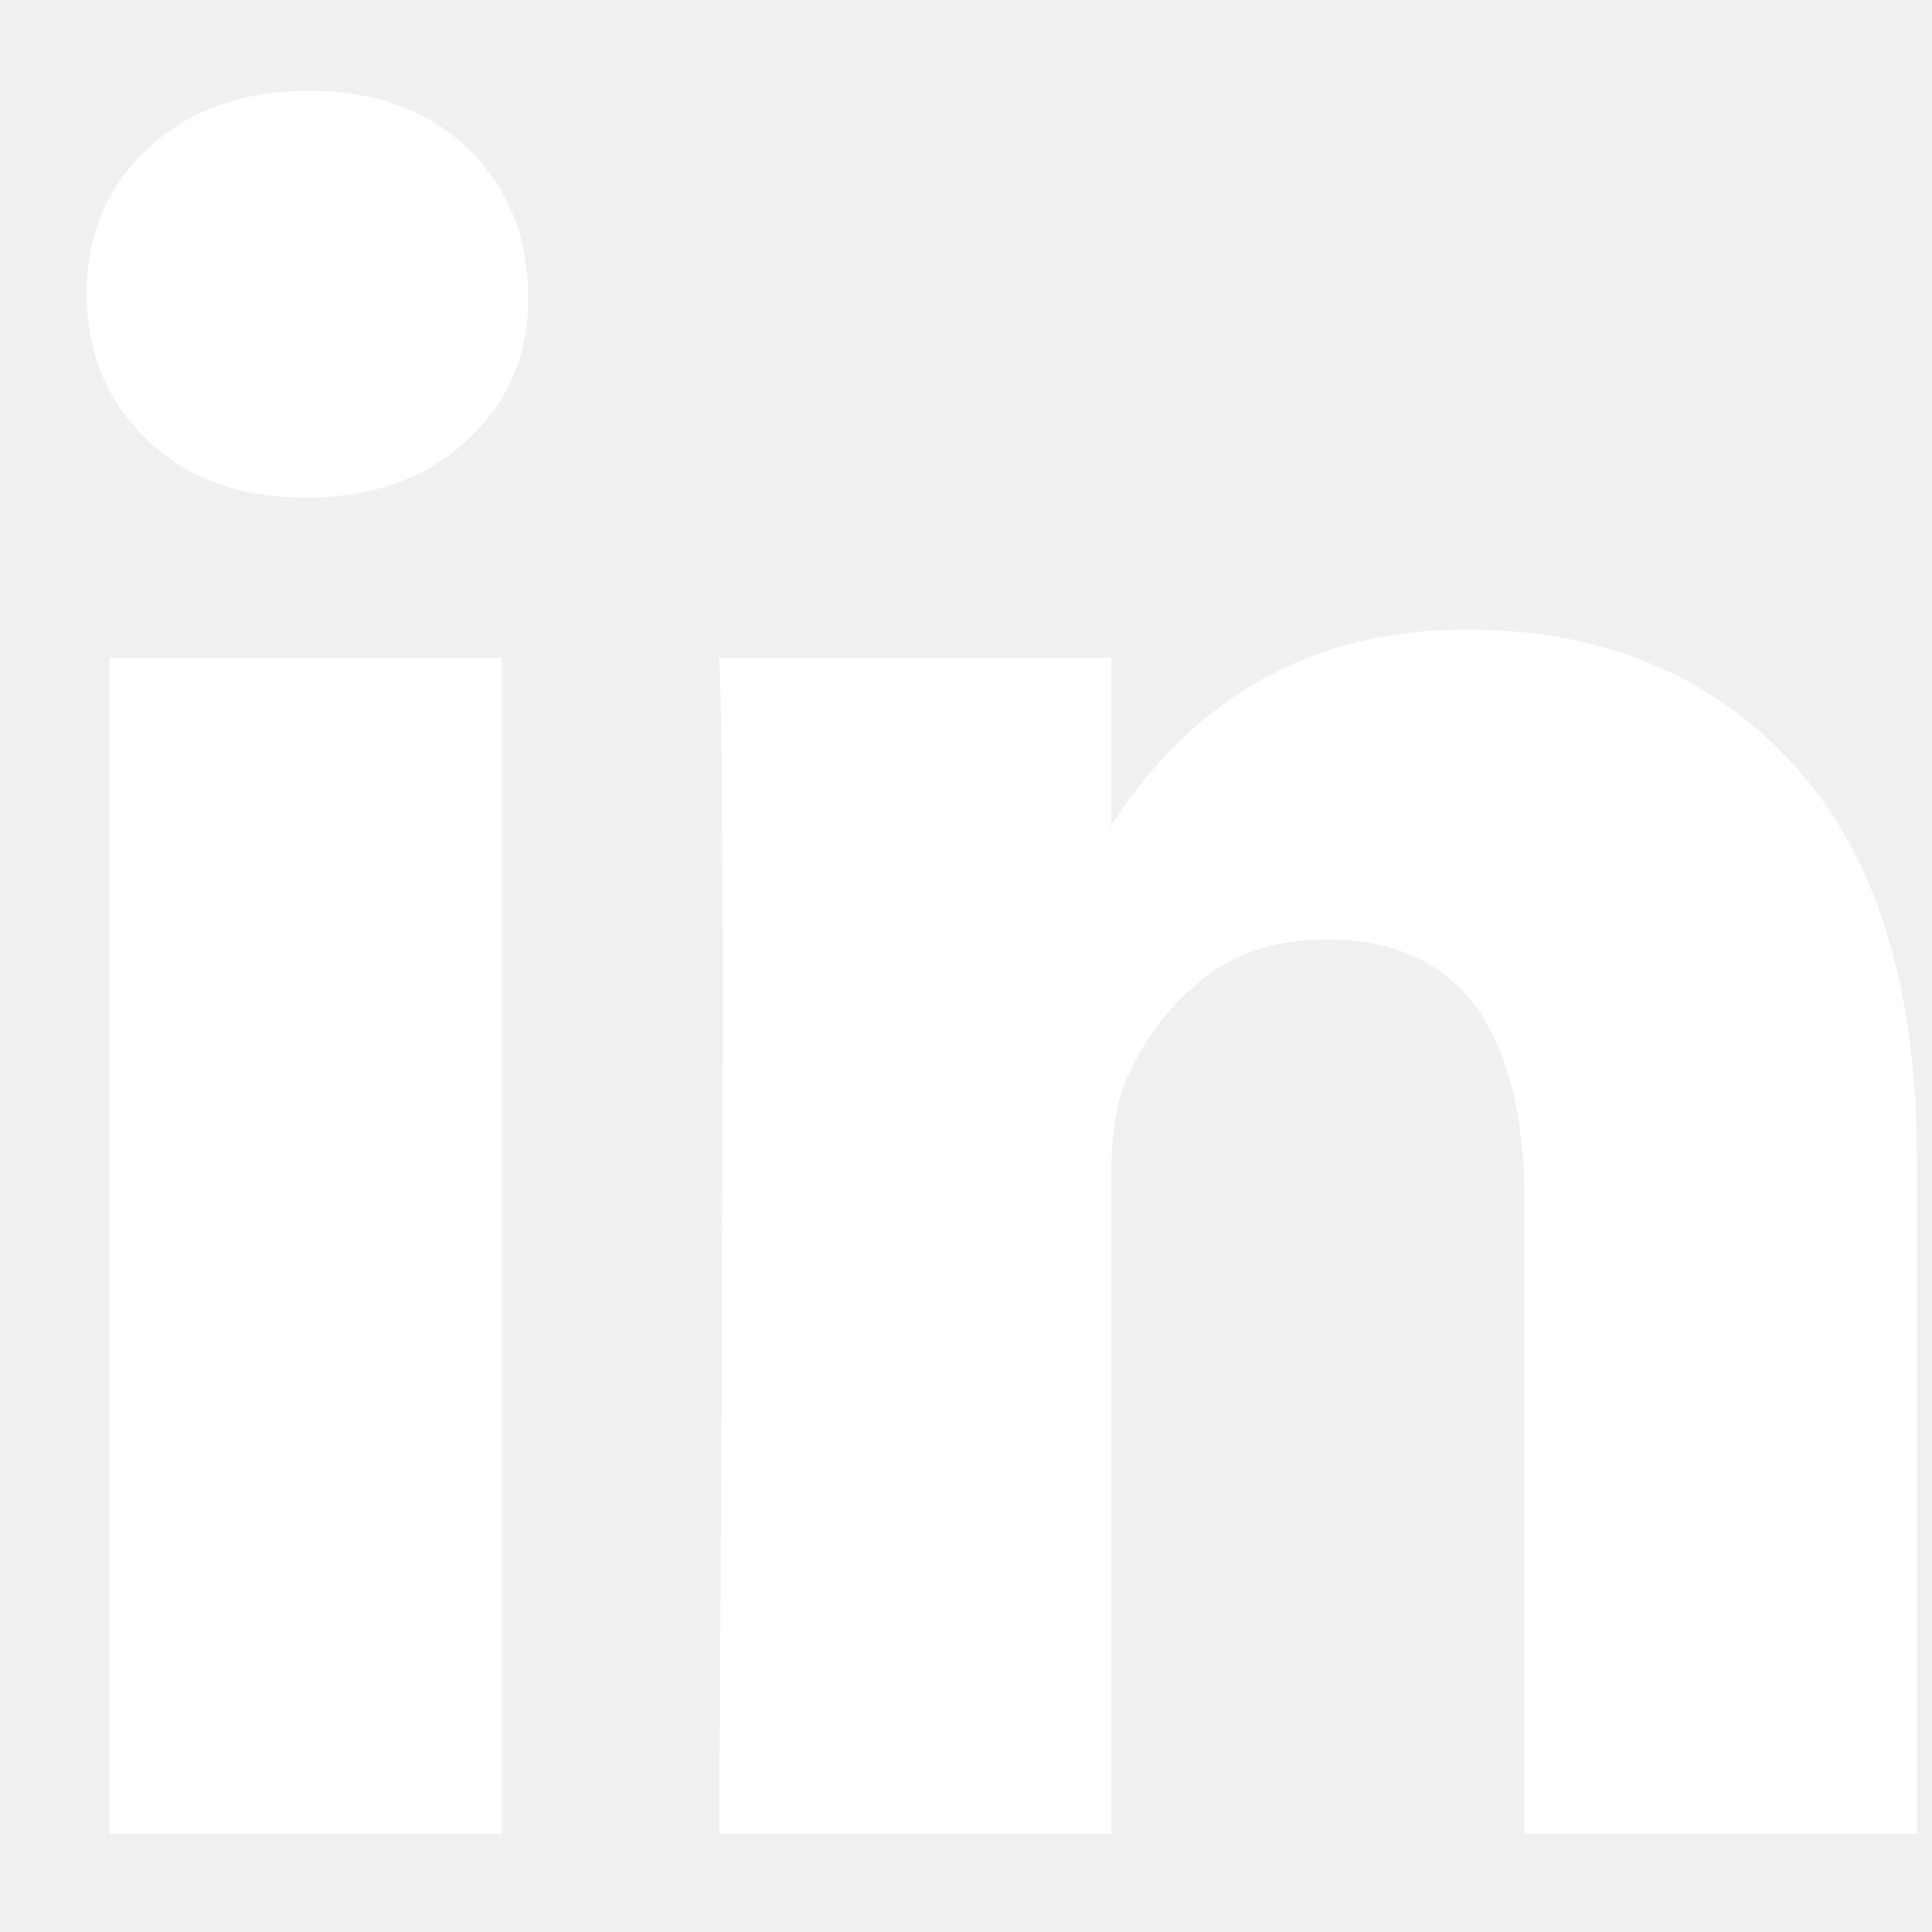
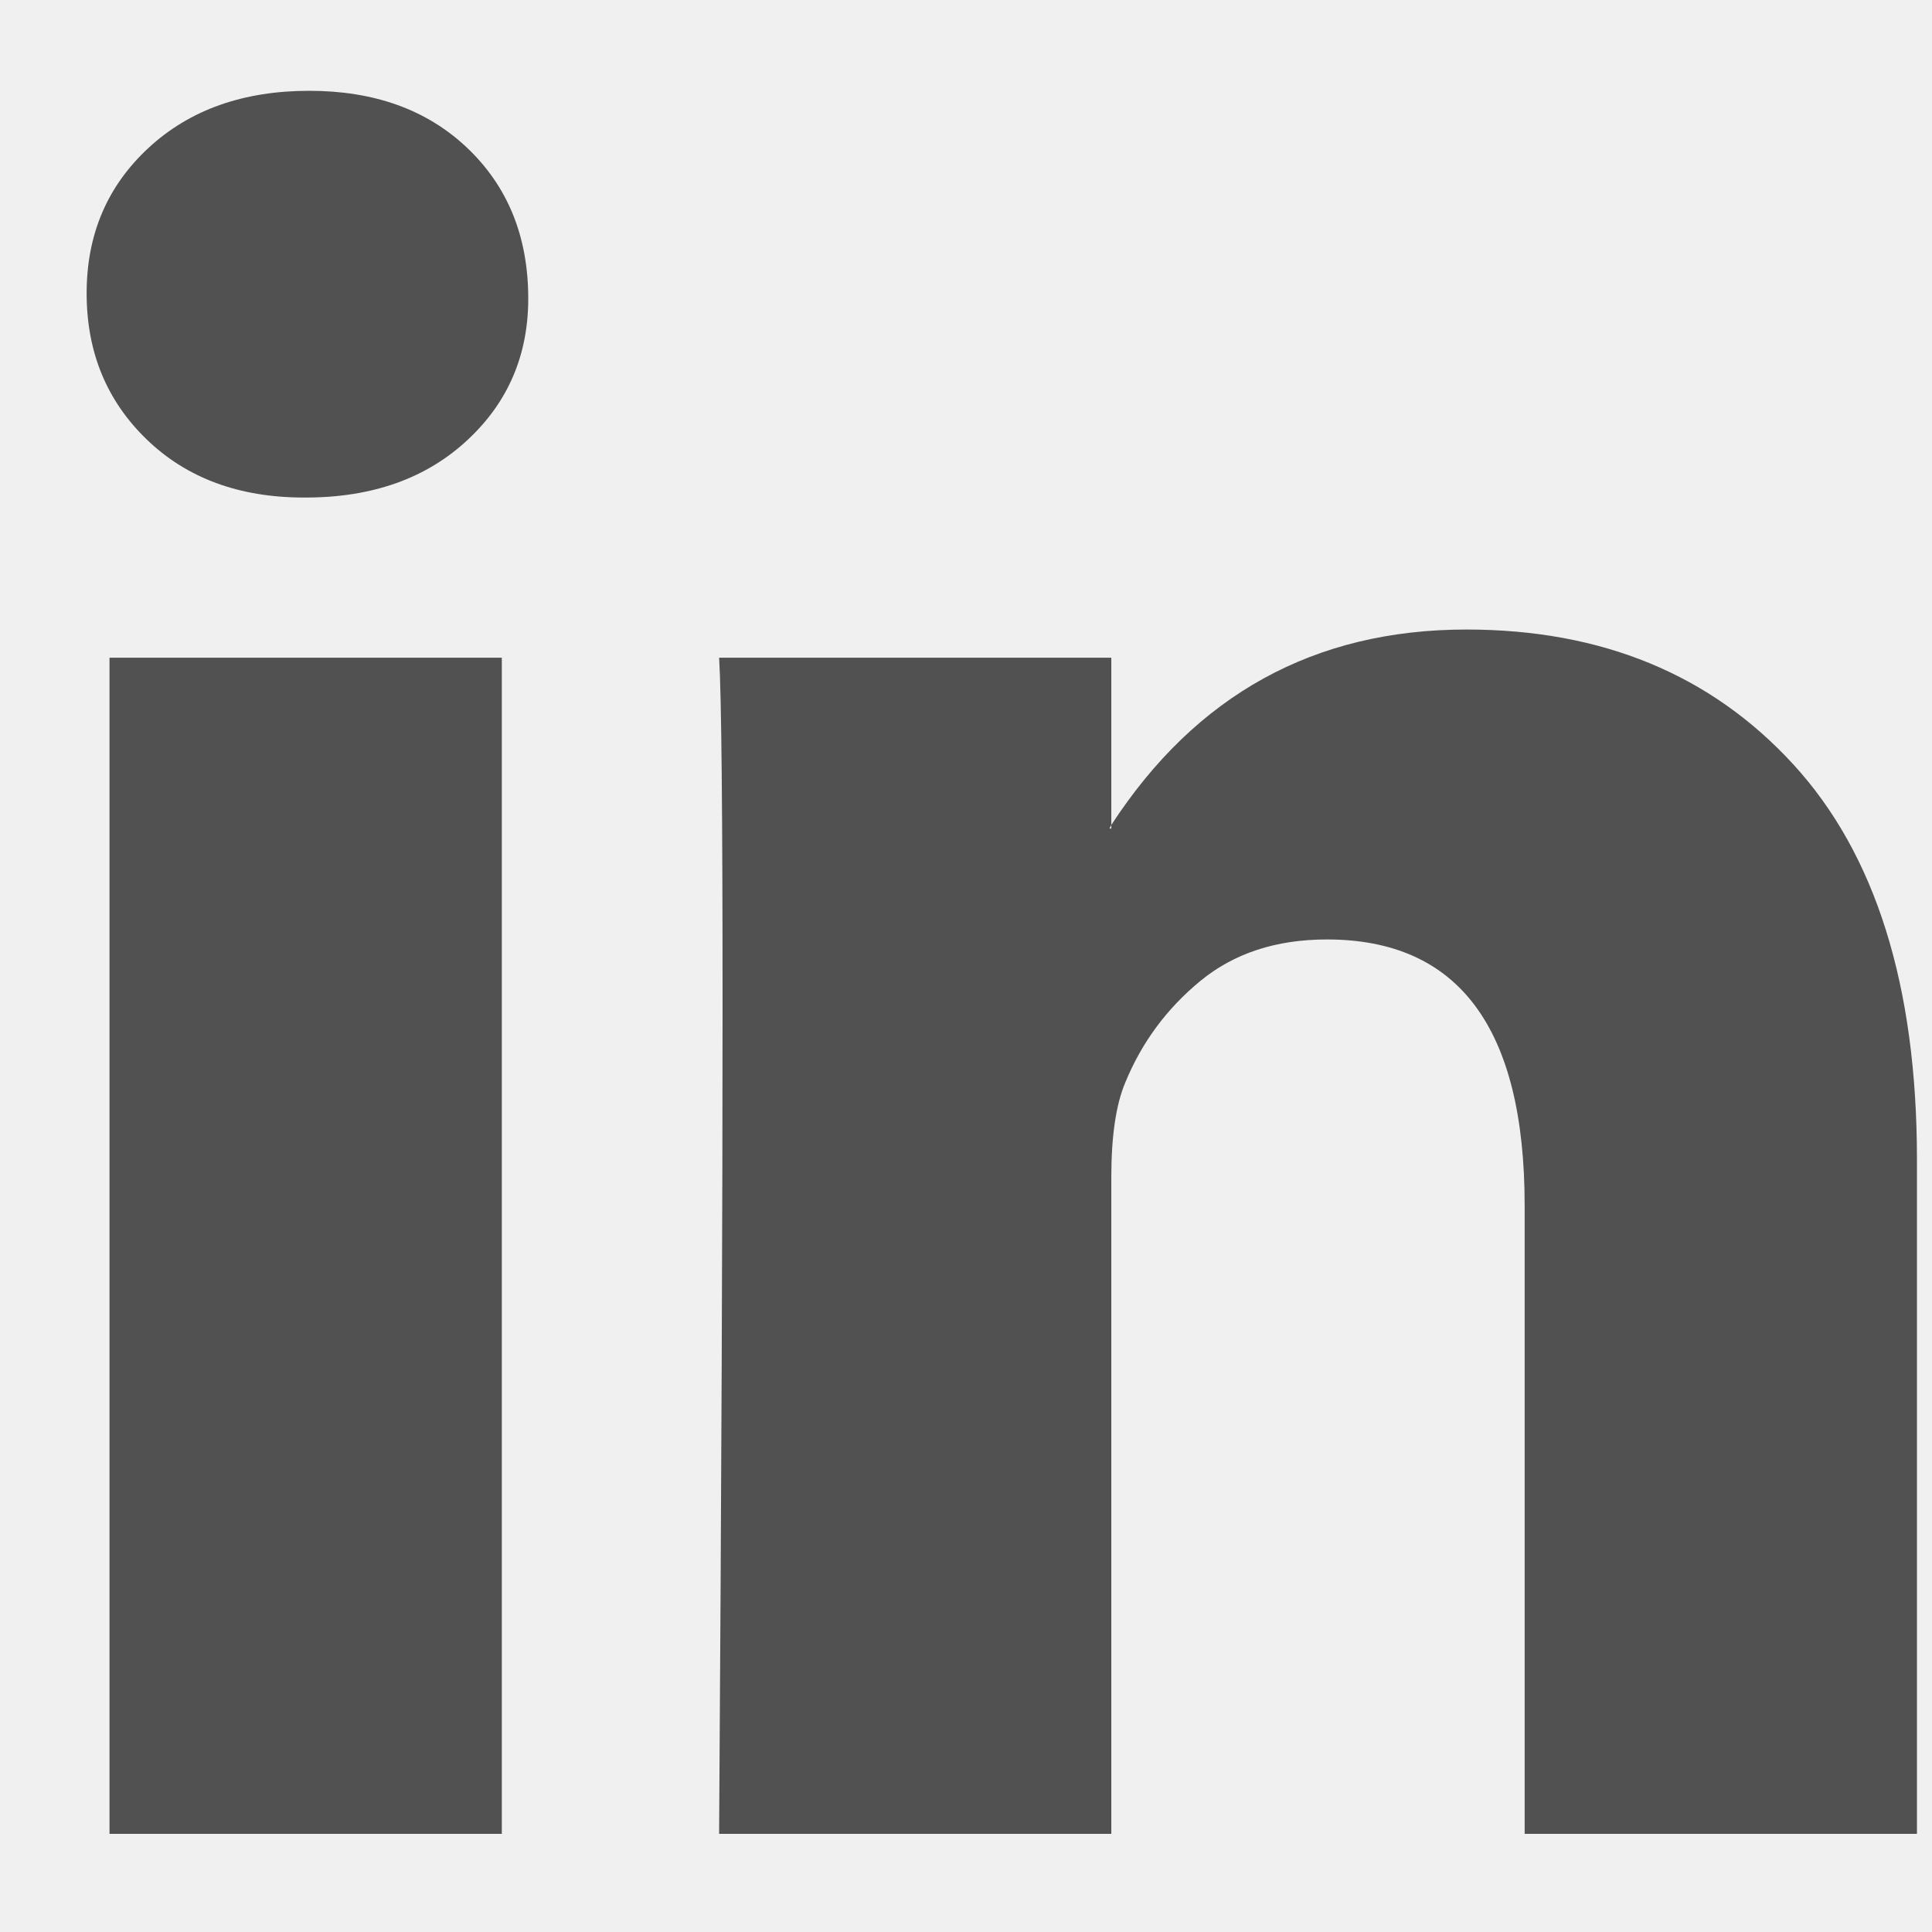
<svg xmlns="http://www.w3.org/2000/svg" viewBox="0 0 19 19" fill="none">
-   <path d="M0.852 2.884C0.852 2.307 1.054 1.831 1.46 1.455C1.865 1.08 2.392 0.893 3.041 0.893C3.678 0.893 4.193 1.077 4.587 1.447C4.992 1.828 5.195 2.324 5.195 2.936C5.195 3.49 4.998 3.952 4.604 4.321C4.199 4.702 3.666 4.893 3.006 4.893H2.989C2.352 4.893 1.836 4.702 1.442 4.321C1.048 3.94 0.852 3.461 0.852 2.884ZM1.077 18.035V6.468H4.935V18.035H1.077ZM7.072 18.035H10.929V11.577C10.929 11.172 10.975 10.861 11.068 10.642C11.23 10.249 11.476 9.917 11.806 9.646C12.136 9.375 12.55 9.239 13.049 9.239C14.346 9.239 14.994 10.111 14.994 11.854V18.035H18.852V11.403C18.852 9.695 18.446 8.399 17.635 7.516C16.825 6.633 15.753 6.191 14.421 6.191C12.927 6.191 11.763 6.832 10.929 8.113V8.148H10.911L10.929 8.113V6.468H7.072C7.095 6.838 7.106 7.986 7.106 9.914C7.106 11.842 7.095 14.549 7.072 18.035Z" fill="#fff" />
+   <path d="M0.852 2.884C0.852 2.307 1.054 1.831 1.46 1.455C1.865 1.08 2.392 0.893 3.041 0.893C3.678 0.893 4.193 1.077 4.587 1.447C4.992 1.828 5.195 2.324 5.195 2.936C5.195 3.49 4.998 3.952 4.604 4.321C4.199 4.702 3.666 4.893 3.006 4.893H2.989C2.352 4.893 1.836 4.702 1.442 4.321C1.048 3.94 0.852 3.461 0.852 2.884ZM1.077 18.035V6.468H4.935V18.035H1.077ZM7.072 18.035H10.929V11.577C10.929 11.172 10.975 10.861 11.068 10.642C11.23 10.249 11.476 9.917 11.806 9.646C12.136 9.375 12.55 9.239 13.049 9.239C14.346 9.239 14.994 10.111 14.994 11.854V18.035H18.852V11.403C18.852 9.695 18.446 8.399 17.635 7.516C16.825 6.633 15.753 6.191 14.421 6.191C12.927 6.191 11.763 6.832 10.929 8.113V8.148H10.911L10.929 8.113V6.468H7.072C7.095 6.838 7.106 7.986 7.106 9.914C7.106 11.842 7.095 14.549 7.072 18.035Z" fill="#525152" />
</svg>
